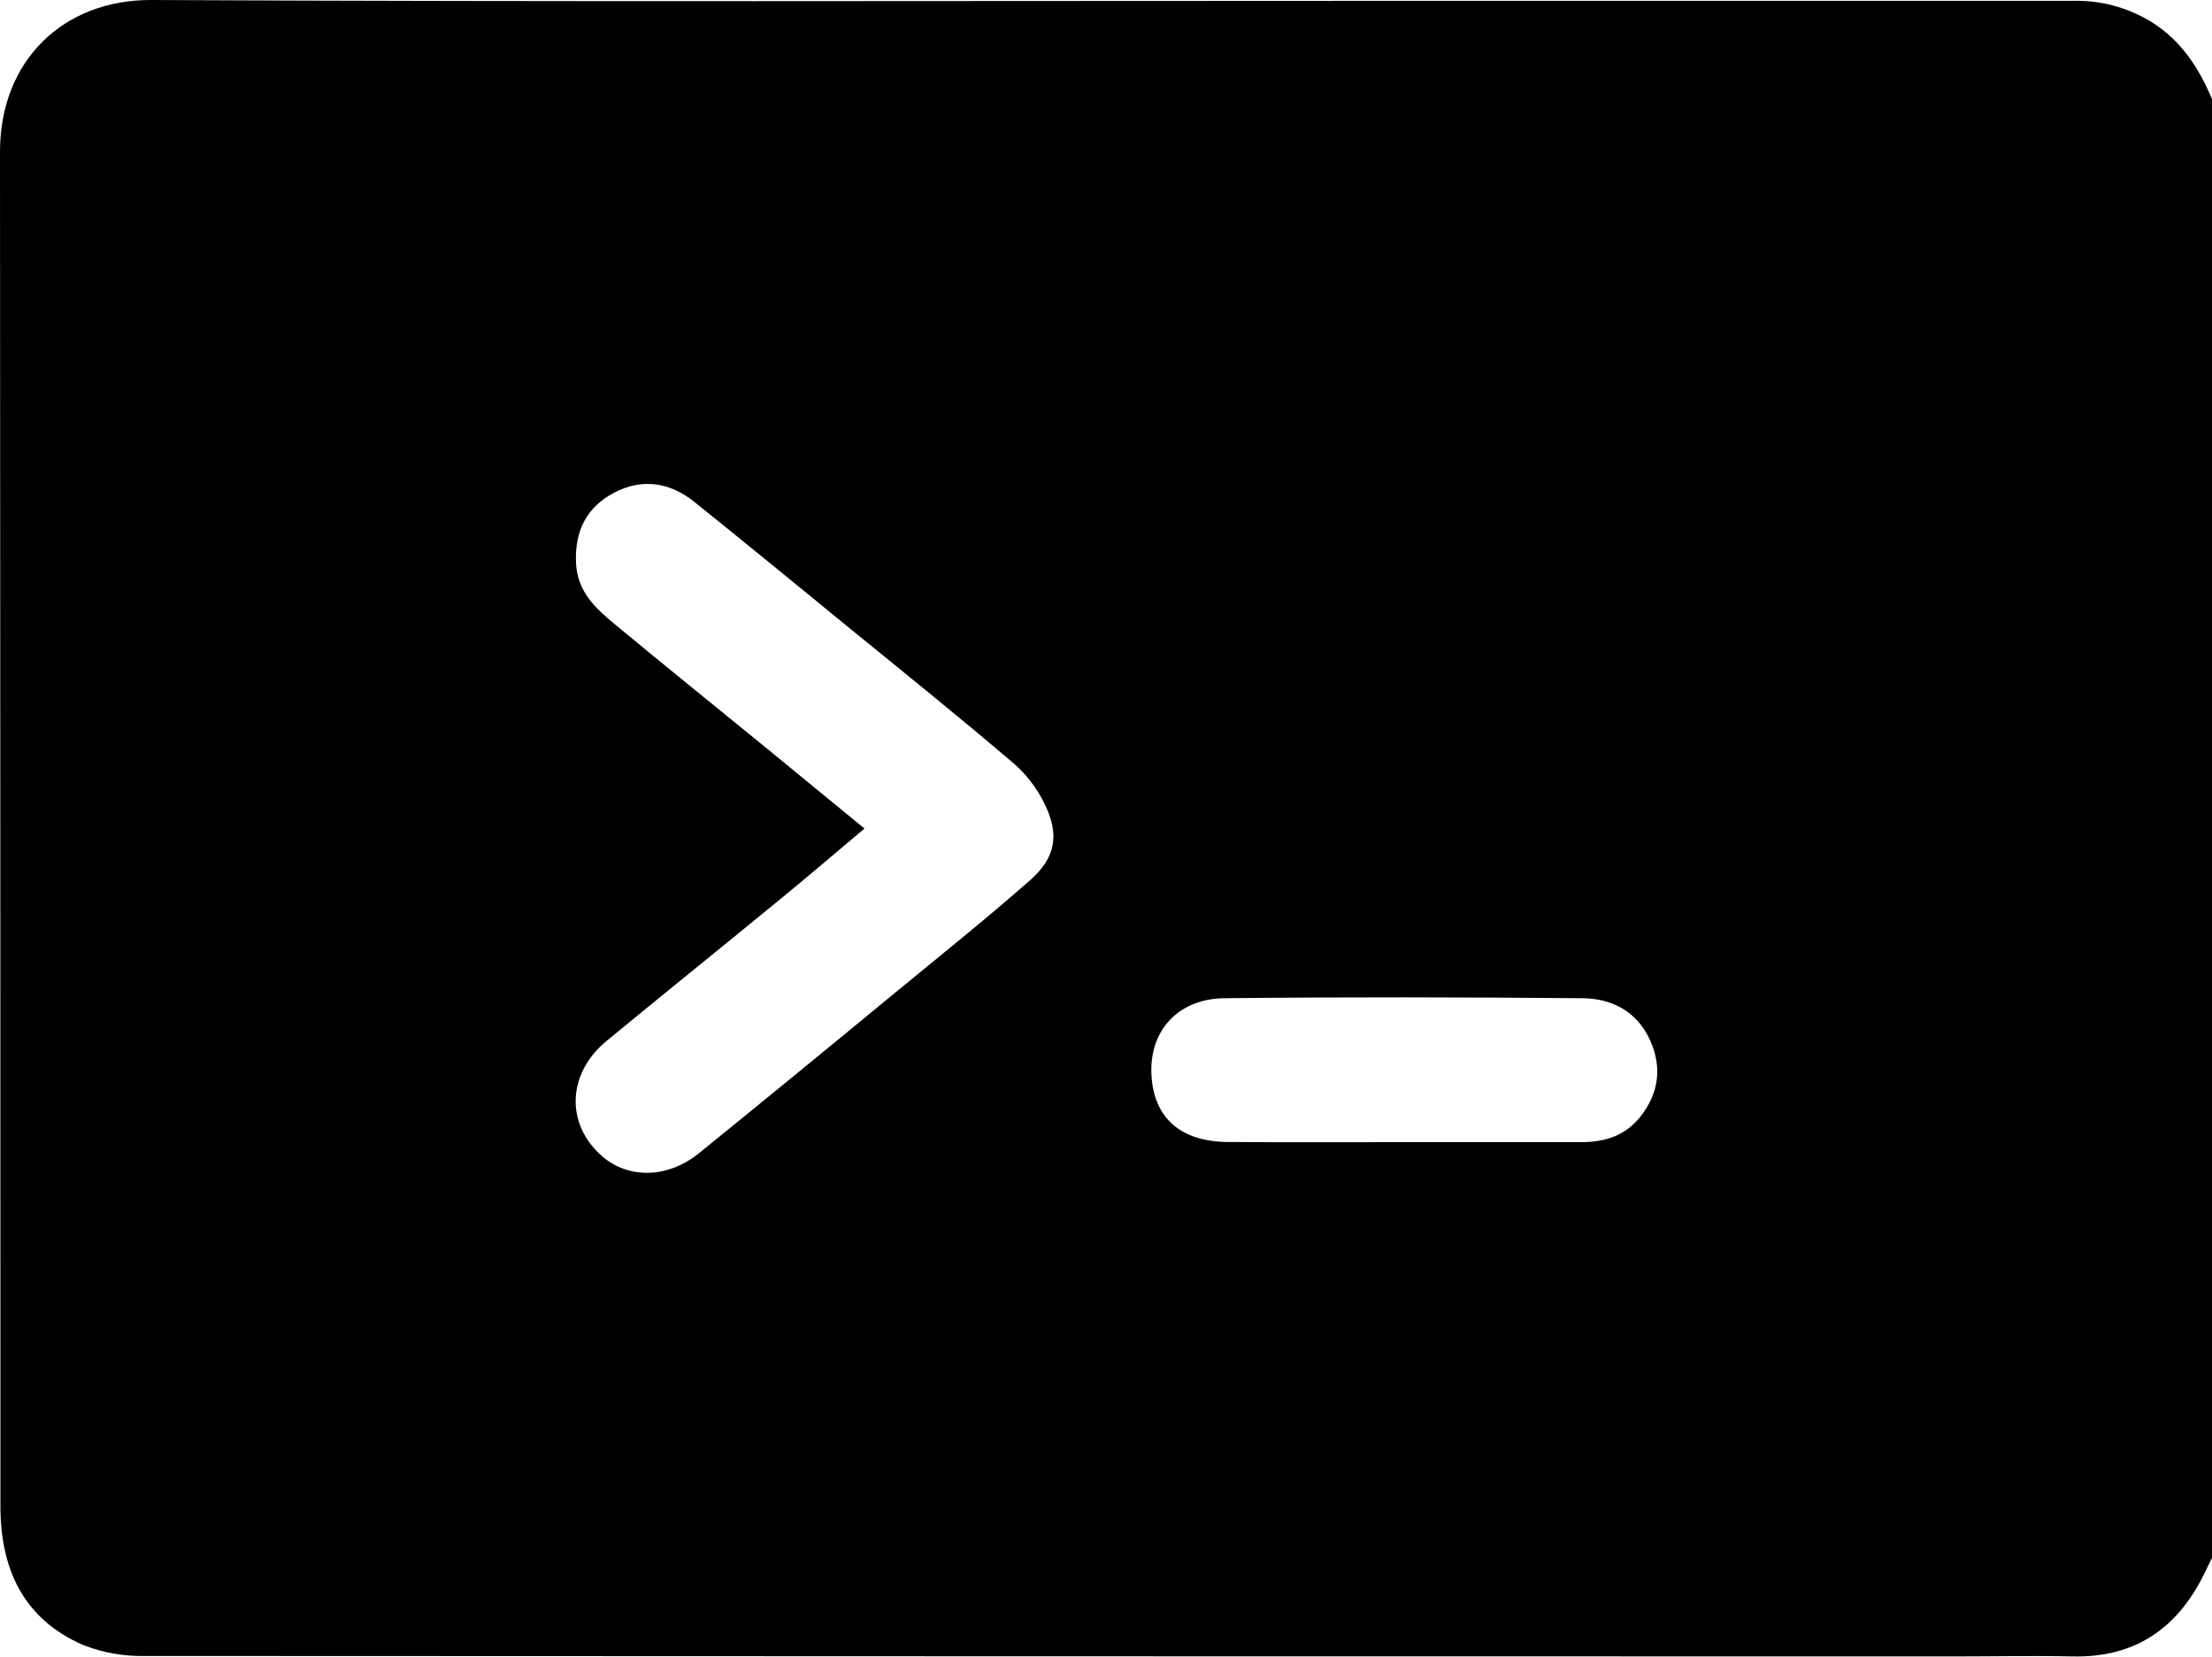
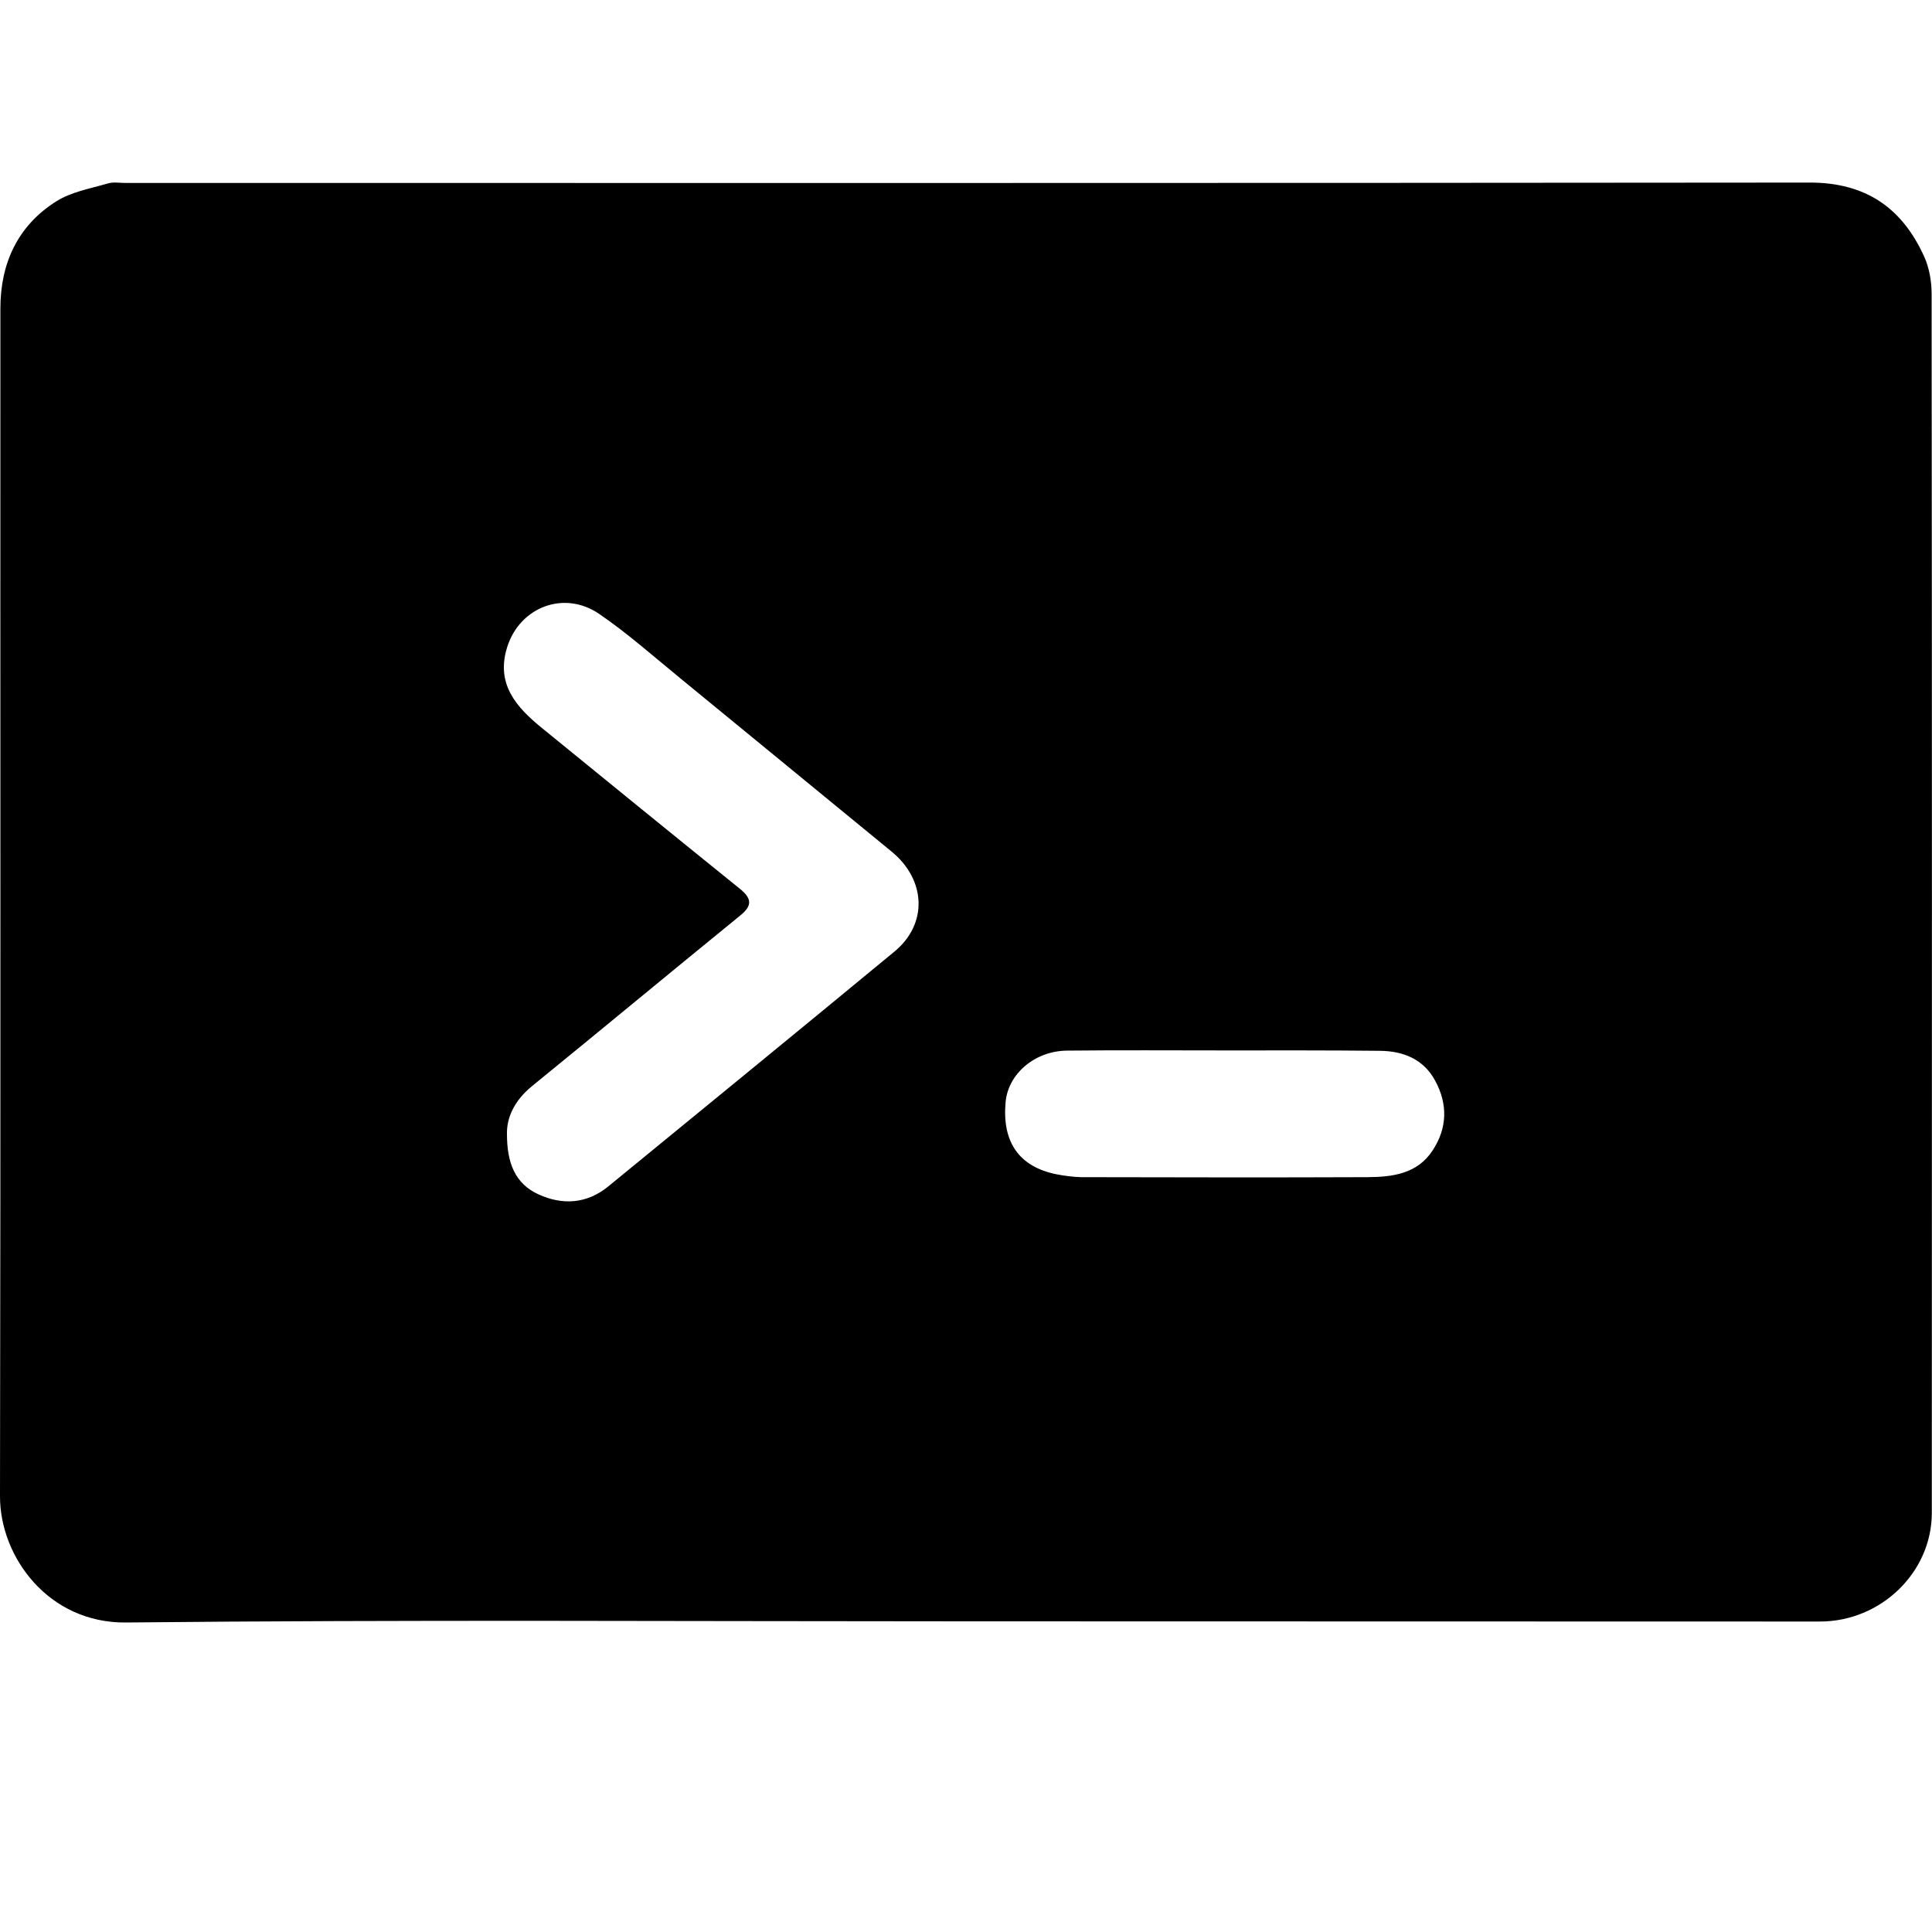
- <svg xmlns="http://www.w3.org/2000/svg" viewBox="0 0 499.32 373.97">
-   <g id="Calque_2" data-name="Calque 2">
-     <g id="Calque_1-2" data-name="Calque 1">
-       <path d="M499.32,22.38V351.72c-.44.9-.9,1.78-1.32,2.69-6,12.81-15.6,19.87-30.16,19.55-8.81-.19-17.62,0-26.44,0q-204.28,0-408.59-.1a36.32,36.32,0,0,1-14-2.46C5.28,365.53.1,354.23.1,340.07Q.1,187.16,0,34.25C0,13.68,14.28-.1,34.22,0,125,.44,215.81.19,306.61.19q80.56,0,161.14,0a32.28,32.28,0,0,1,18,4.83C492.37,9.18,496.38,15.35,499.32,22.38ZM195.14,187.06c-6.7,5.63-12.71,10.77-18.83,15.79C163.21,213.6,150,224.24,136.93,235c-8.93,7.36-9.32,18.75-1.05,26,6,5.23,14.86,5.06,21.93-.67q22.26-18.06,44.37-36.31c10.14-8.34,20.39-16.55,30.25-25.21,5.95-5.22,6.8-10.43,3.28-17.51a28.83,28.83,0,0,0-6.86-8.93C216.69,162,204.26,152,191.91,141.93c-11.71-9.58-23.4-19.17-35.2-28.64-5.56-4.46-11.86-5.38-18.2-2-6.08,3.26-8.76,8.52-8.49,15.66.24,6.51,4.27,10.26,8.62,13.87,11.65,9.65,23.43,19.14,35.14,28.71C180.68,175.19,187.57,180.85,195.14,187.06Zm121.45,70.79c13.47,0,26.94,0,40.41,0,5.28,0,9.86-1.44,13.24-5.69,4.22-5.3,5-11.16,2.24-17.31-2.93-6.47-8.58-9.43-15.25-9.49-26.94-.23-53.89-.29-80.82,0-10.37.11-16.79,7.18-16.51,16.78.29,10,6.38,15.62,17.27,15.68C290.31,257.91,303.45,257.85,316.59,257.85Z" />
-     </g>
-   </g>
+ <svg xmlns="http://www.w3.org/2000/svg" version="1.1" id="Calque_1" x="0px" y="0px" viewBox="0 0 1000 1000" style="enable-background:new 0 0 1000 1000;" xml:space="preserve">
+   <path d="M500.1,839.2c-145,0-290-0.9-434.9,0.6c-40.2,0.4-65.2-34-65.2-65.2c0.4-205,0.1-409.9,0.2-614.9c0-23.3,8.9-42.8,28.8-55.4  c7.8-5,17.8-6.7,27-9.4c2.8-0.8,6-0.2,9-0.2c290.6,0,581.2,0.1,871.8-0.2c28.9,0,47.7,13.1,59.1,38.2c2.7,5.9,3.9,12.9,3.9,19.4  c0.2,210.3,0.2,420.6,0.1,631c0,30.7-26.3,56.2-57.9,56.2C794.7,839.3,647.4,839.2,500.1,839.2z M262.4,587  c0,15.1,4.3,25.7,16.3,31.2c12.5,5.7,25,4.9,36-4c49.5-40.5,99-81,148.3-121.7c17.3-14.3,16.4-37.1-1.6-51.8  c-36.5-29.9-73-59.9-109.5-89.8c-13.7-11.2-27.1-23.1-41.7-33.1c-18.2-12.5-41.2-3.6-47.7,17.2c-6,19.1,4.8,31.1,18.1,41.9  c34,27.7,68,55.4,102.2,83c6.2,5,6.9,8.7,0.3,14c-36.1,29.4-71.9,59.1-108,88.5C266.4,569.6,262.2,578.3,262.4,587z M633.7,543.7  c-27.2,0-54.3-0.2-81.5,0.1c-16.7,0.2-30.4,12.1-31.7,26.6c-1.9,20.8,7,33.5,26.3,37.4c4.2,0.8,8.6,1.4,13,1.5  c49.3,0.1,98.6,0.2,147.9,0c12.9-0.1,25.8-1.6,33.8-13.8c7.7-11.7,7.9-24.1,1.3-36.2c-6-11.1-16.5-15.3-28.6-15.4  C687.4,543.6,660.5,543.7,633.7,543.7z" />
</svg>
